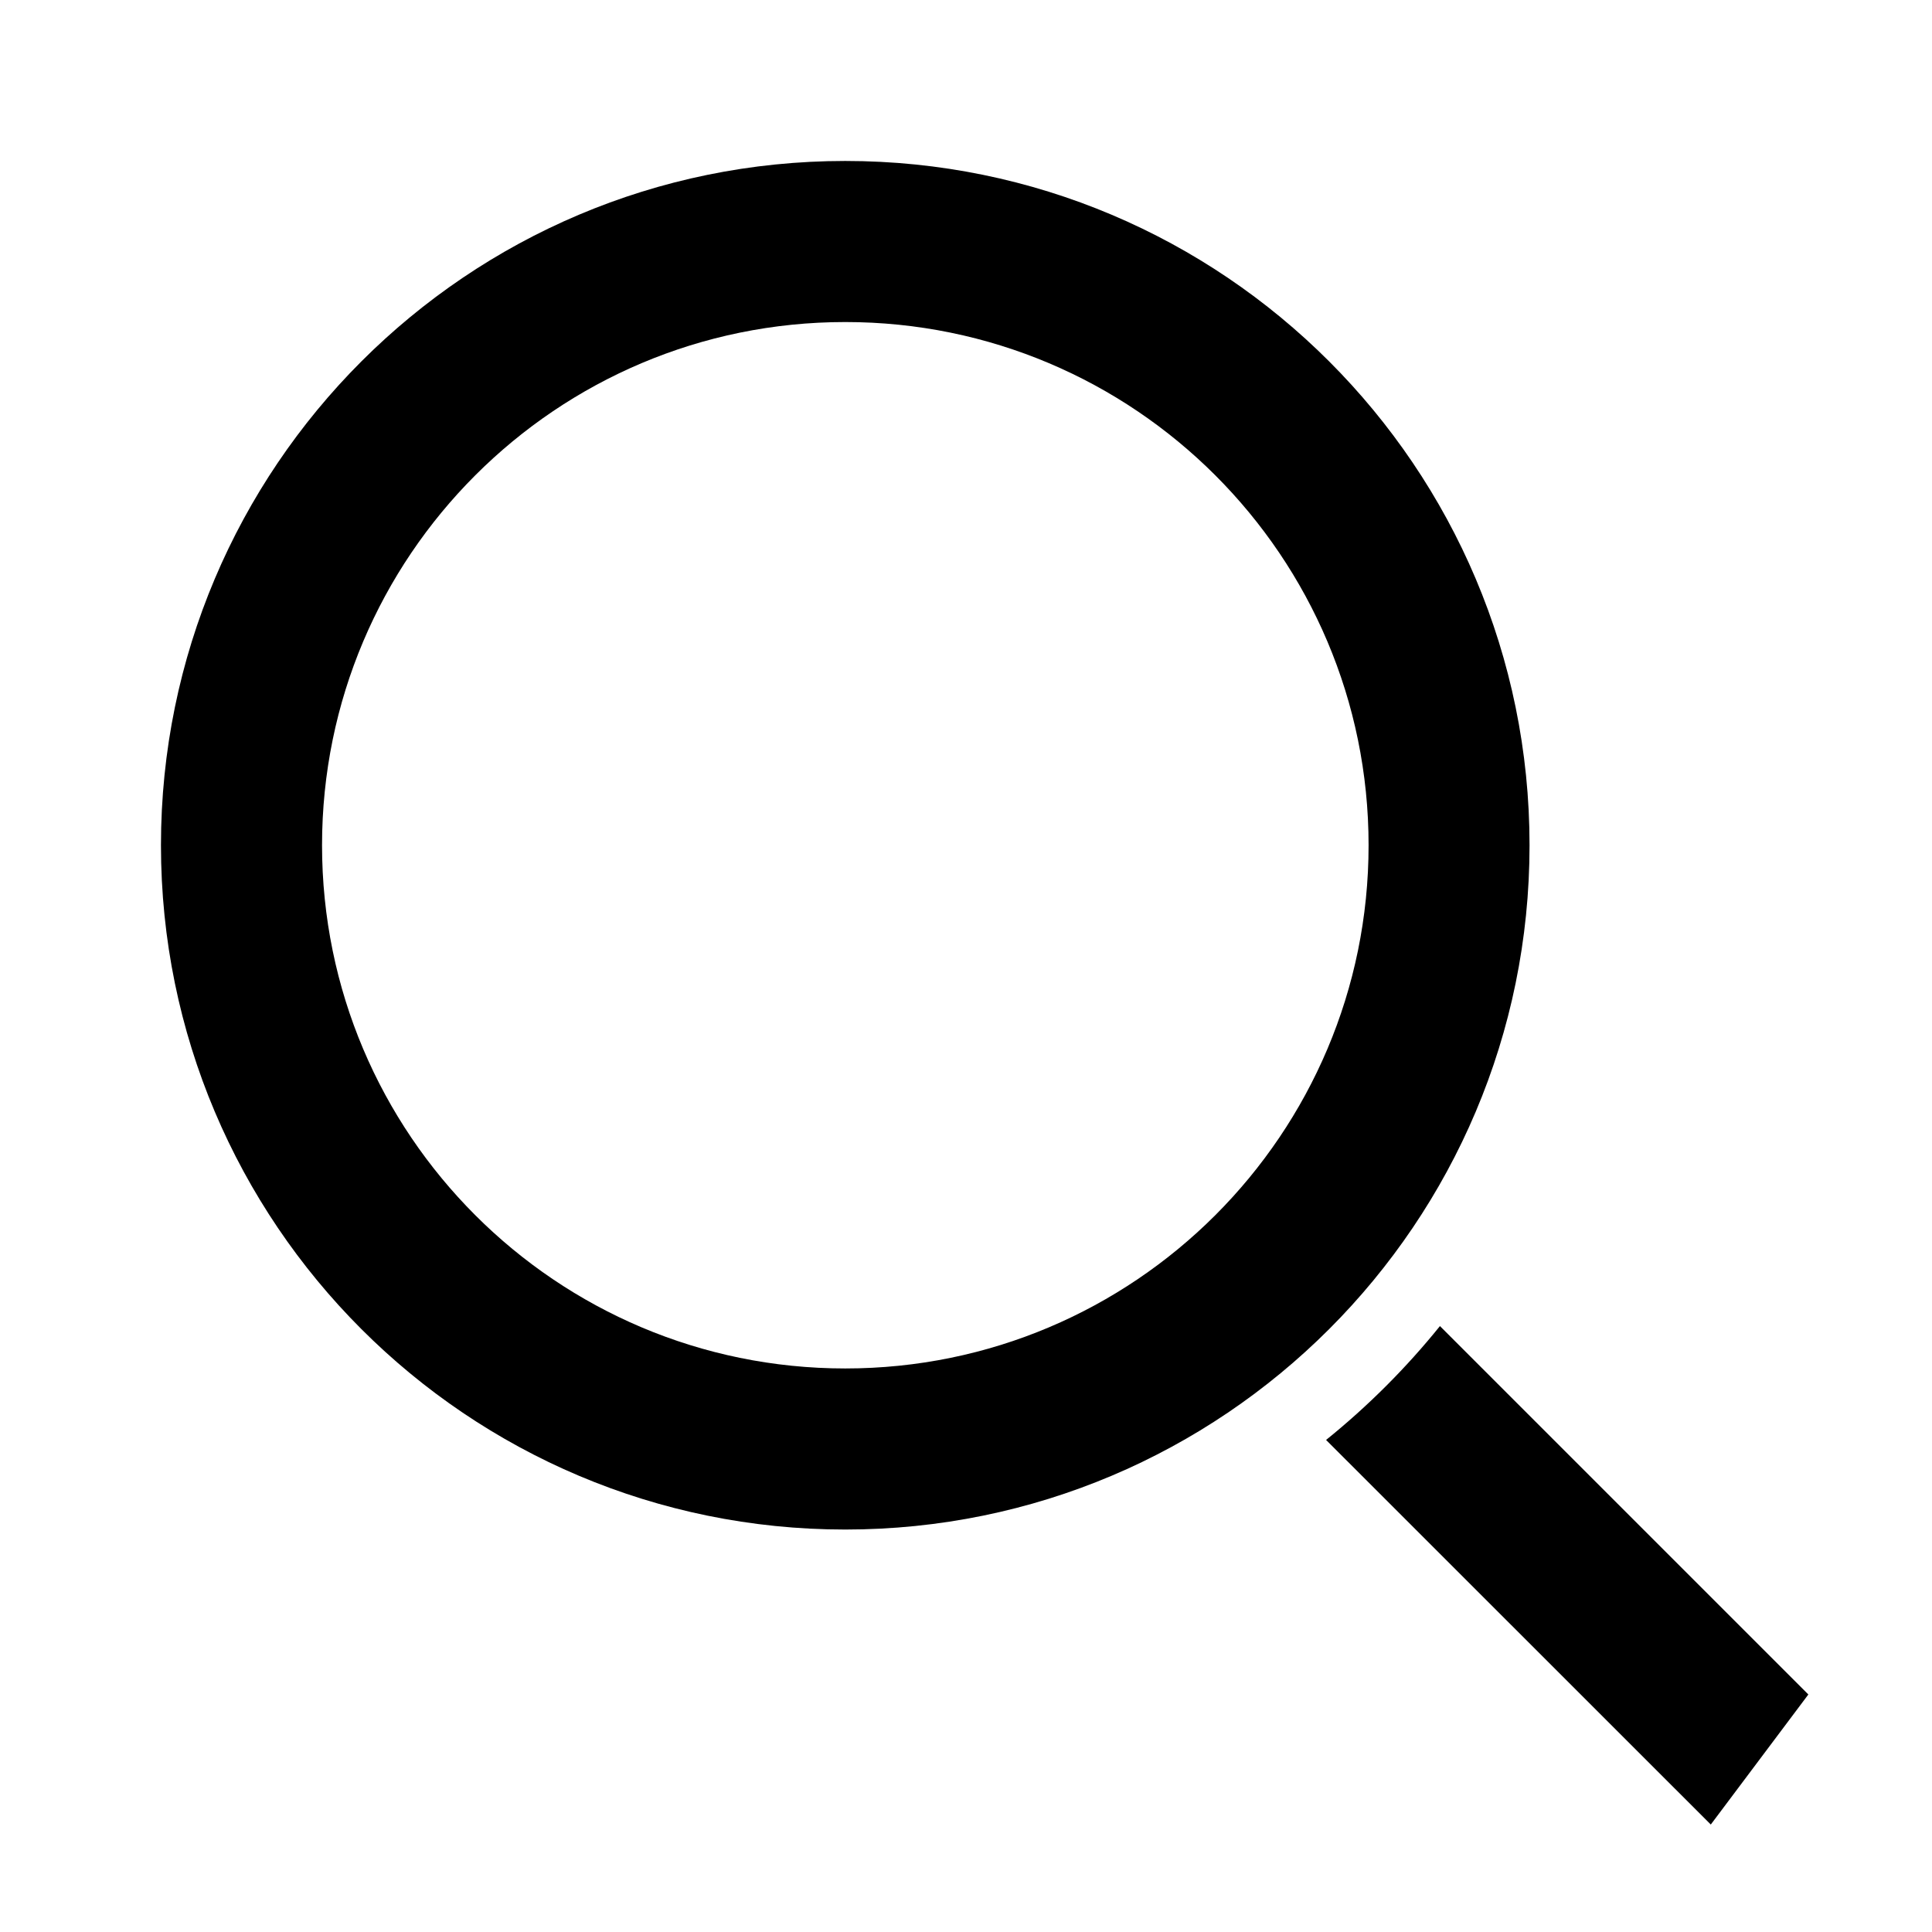
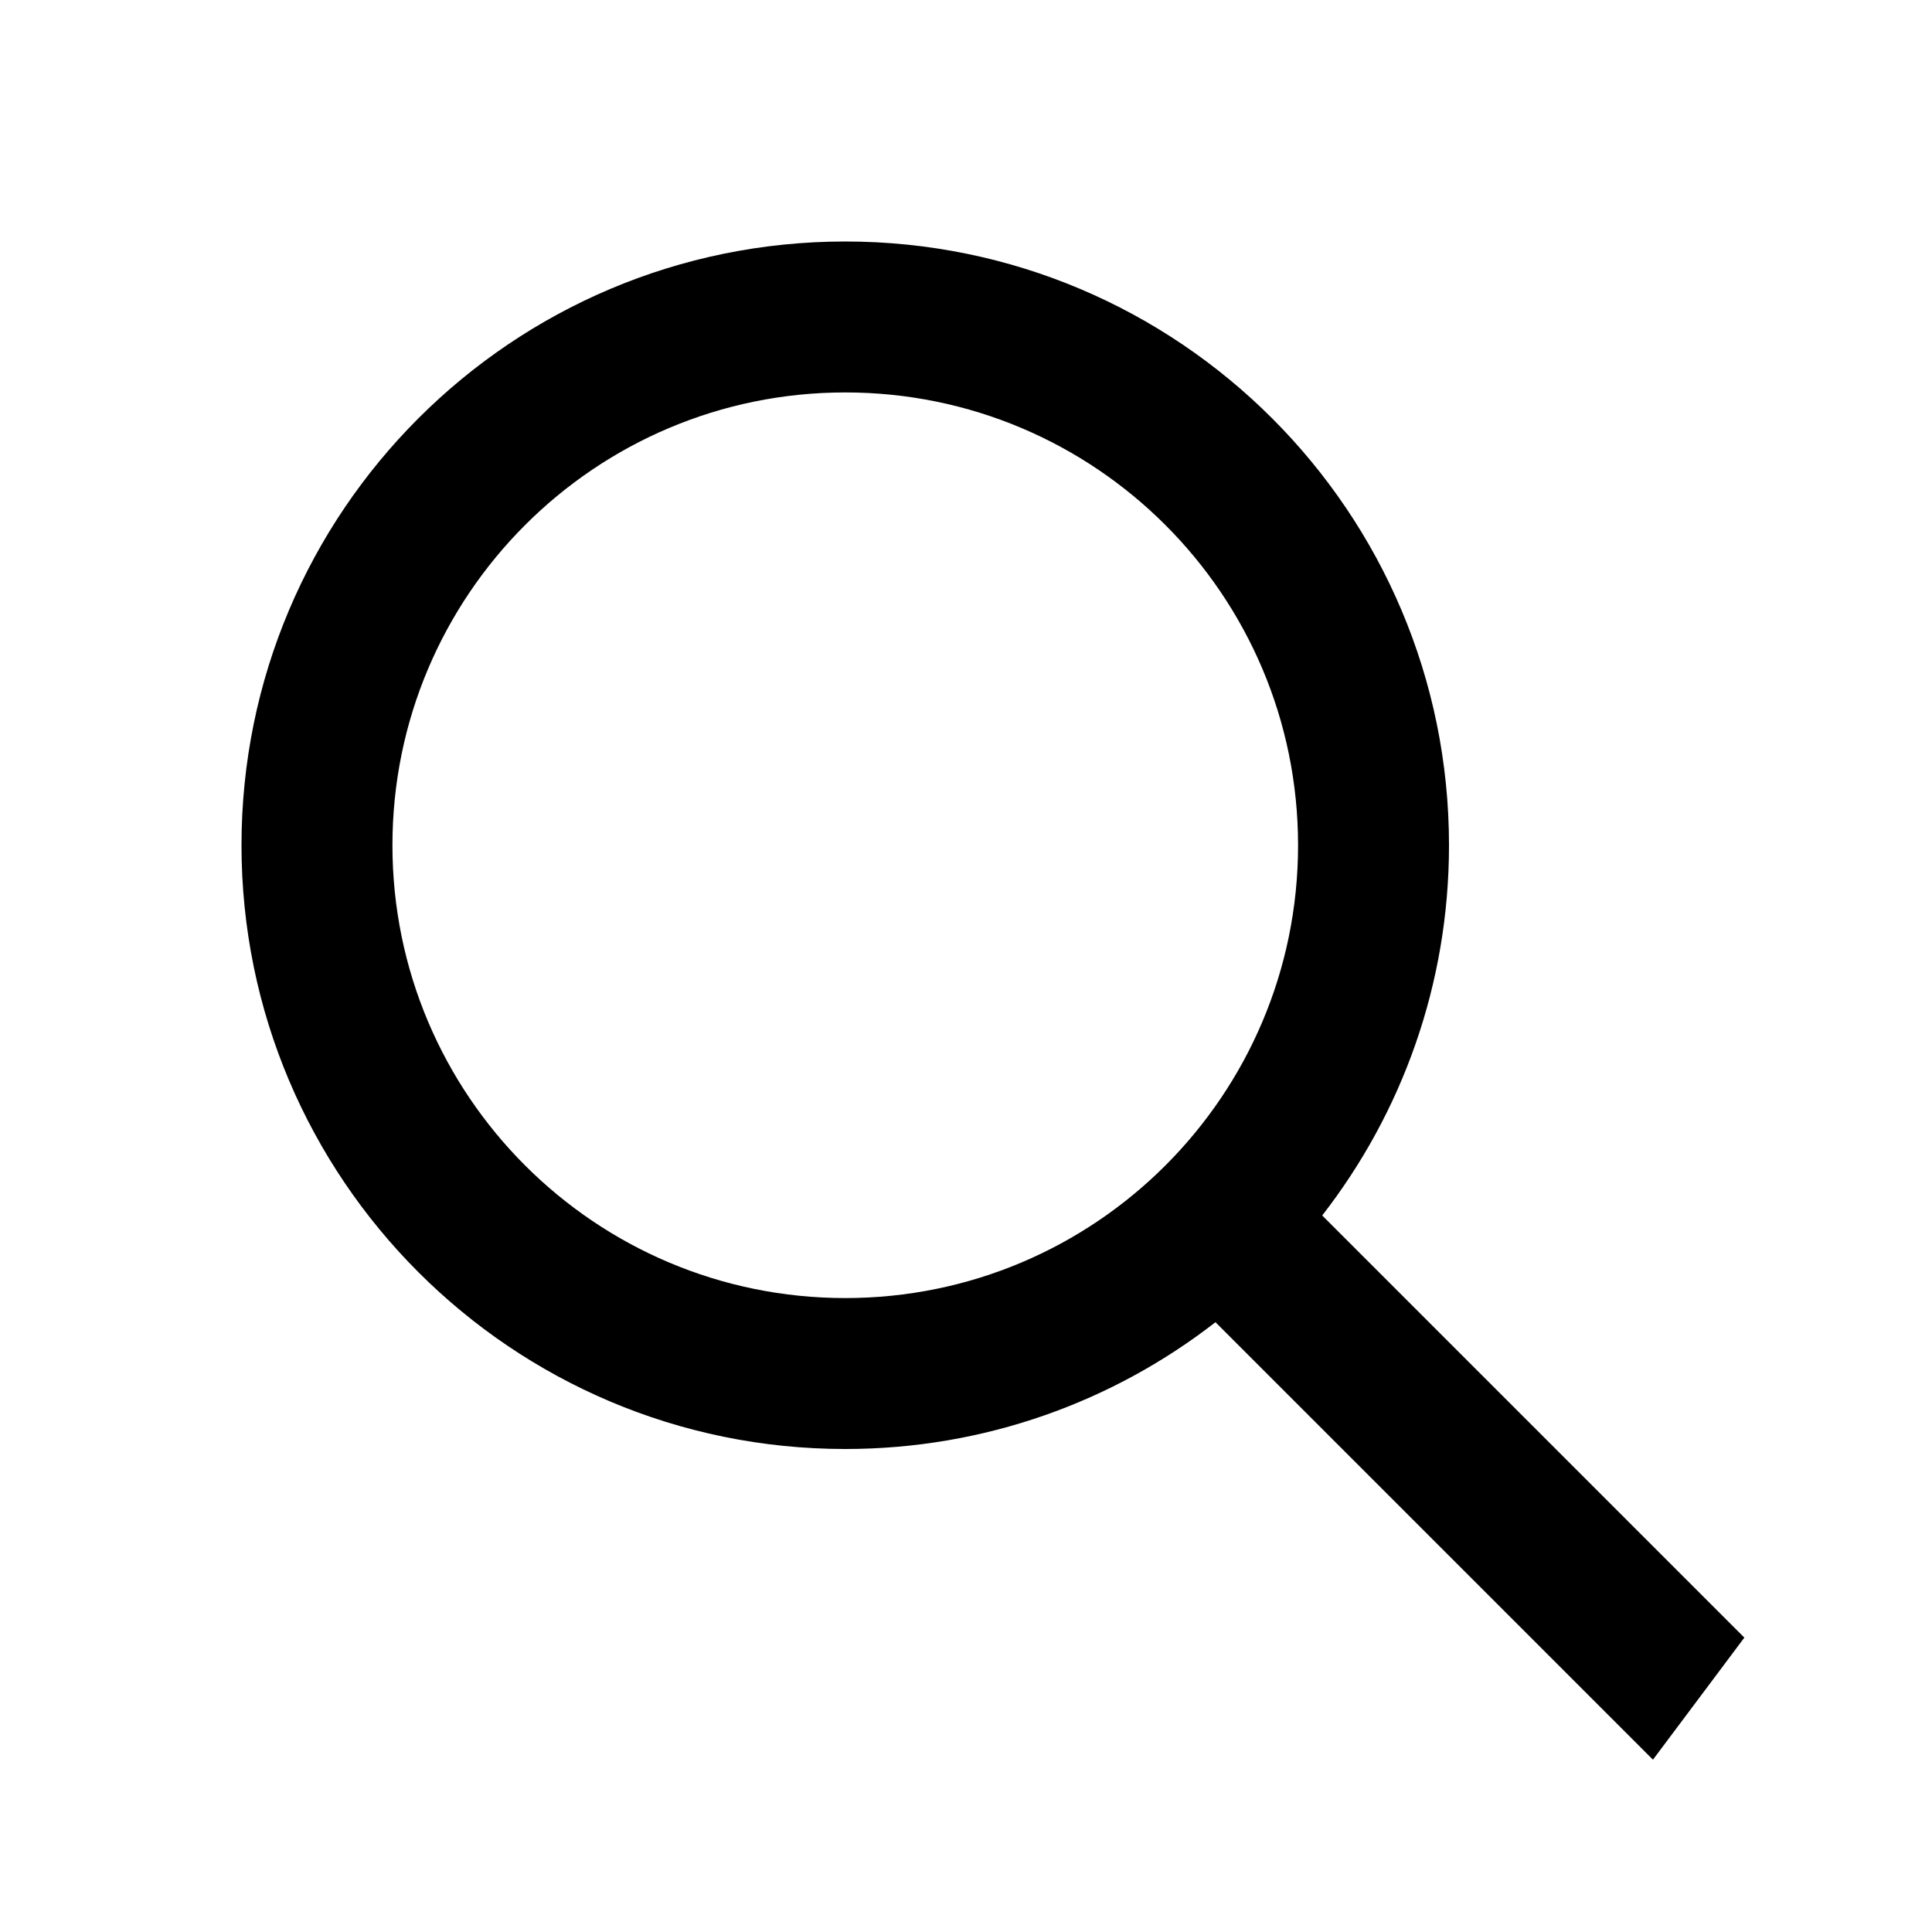
<svg xmlns="http://www.w3.org/2000/svg" width="16" height="16" viewBox="0 0 16 16" fill="none">
-   <path fill-rule="evenodd" clip-rule="evenodd" d="M11.334 7C11.334 9.393 9.393 11.333 7 11.333C4.607 11.333 2.667 9.393 2.667 7C2.667 4.607 4.607 2.667 7 2.667C9.393 2.667 11.334 4.607 11.334 7ZM12.667 7C12.667 10.13 10.13 12.667 7 12.667C3.871 12.667 1.333 10.13 1.333 7C1.333 3.87 3.871 1.333 7 1.333C10.13 1.333 12.667 3.87 12.667 7ZM10.982 11.925L14.168 15.11L14.976 14.033L11.925 10.982C11.645 11.329 11.329 11.645 10.982 11.925Z" fill="currentColor" />
+   <path fill-rule="evenodd" clip-rule="evenodd" d="M10.75 7C10.75 9.071 9.071 10.75 7 10.75C4.929 10.75 3.25 9.071 3.25 7C3.25 4.929 4.929 3.25 7 3.25C9.071 3.25 10.75 4.929 10.75 7ZM10.066 10.95C9.219 11.608 8.155 12 7 12C4.239 12 2 9.761 2 7C2 4.239 4.239 2 7 2C9.761 2 12 4.239 12 7C12 8.155 11.608 9.219 10.95 10.066L14.446 13.562L13.689 14.573L10.066 10.95Z" fill="currentColor" />
</svg>
